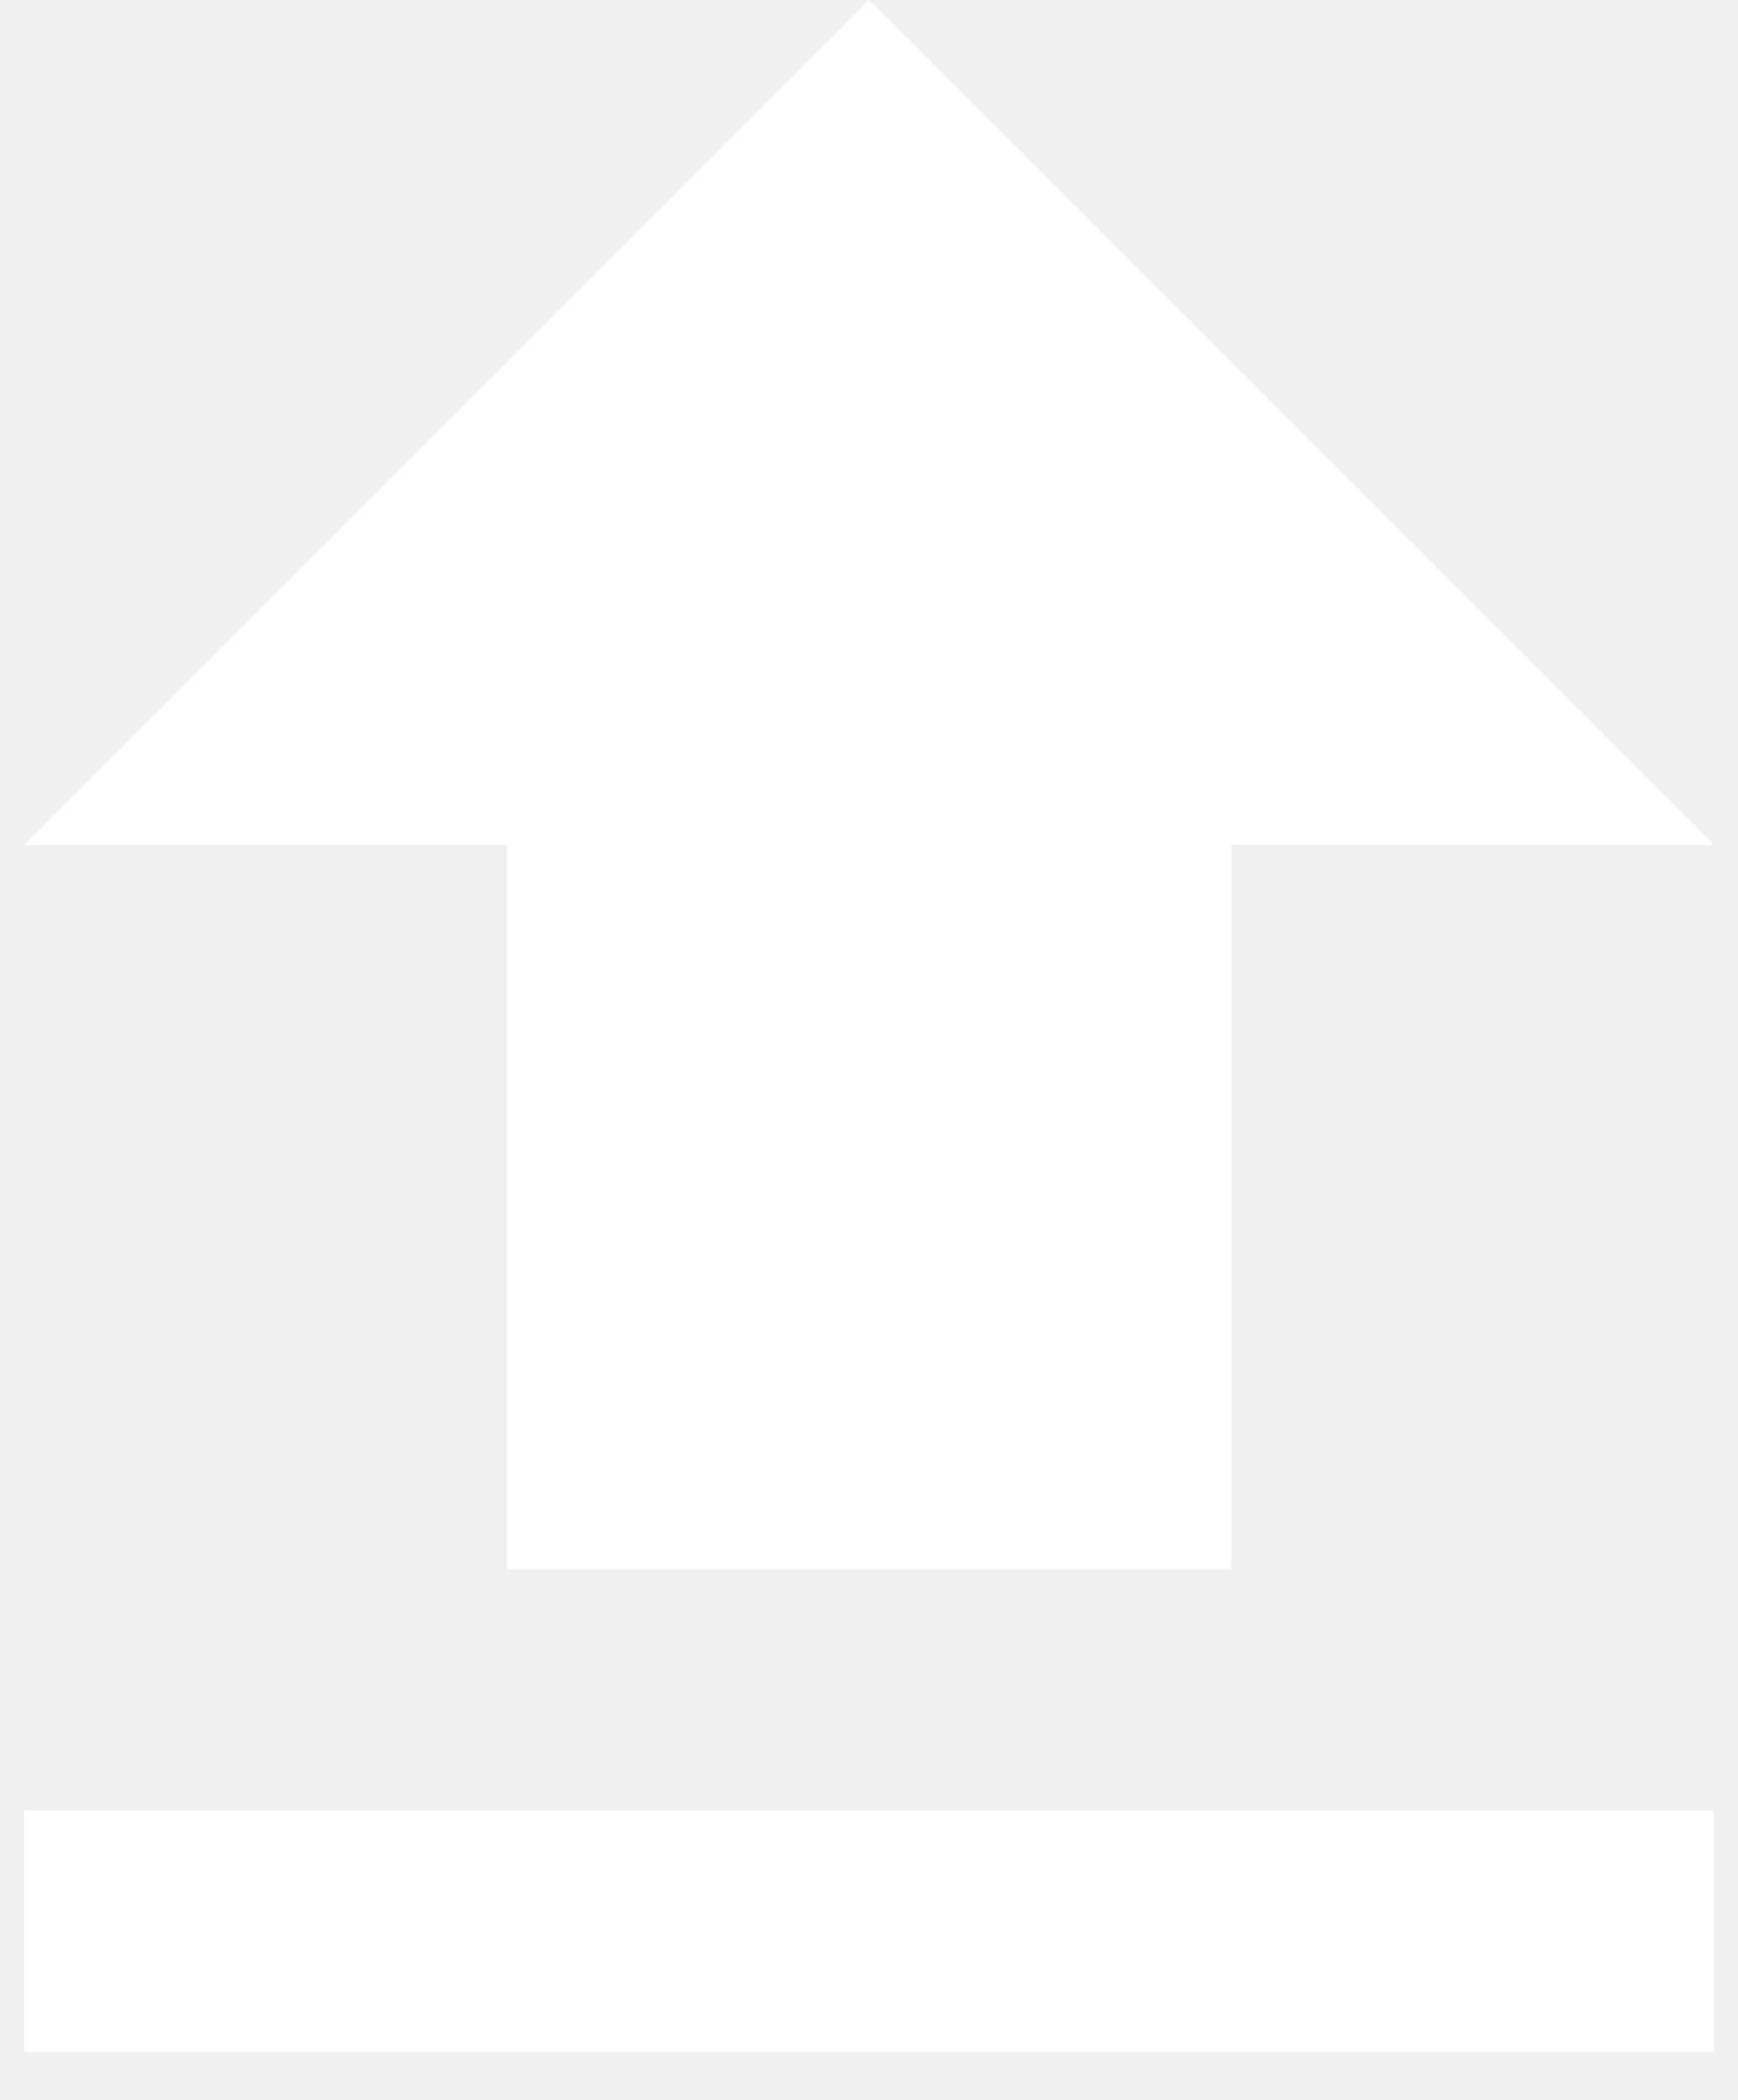
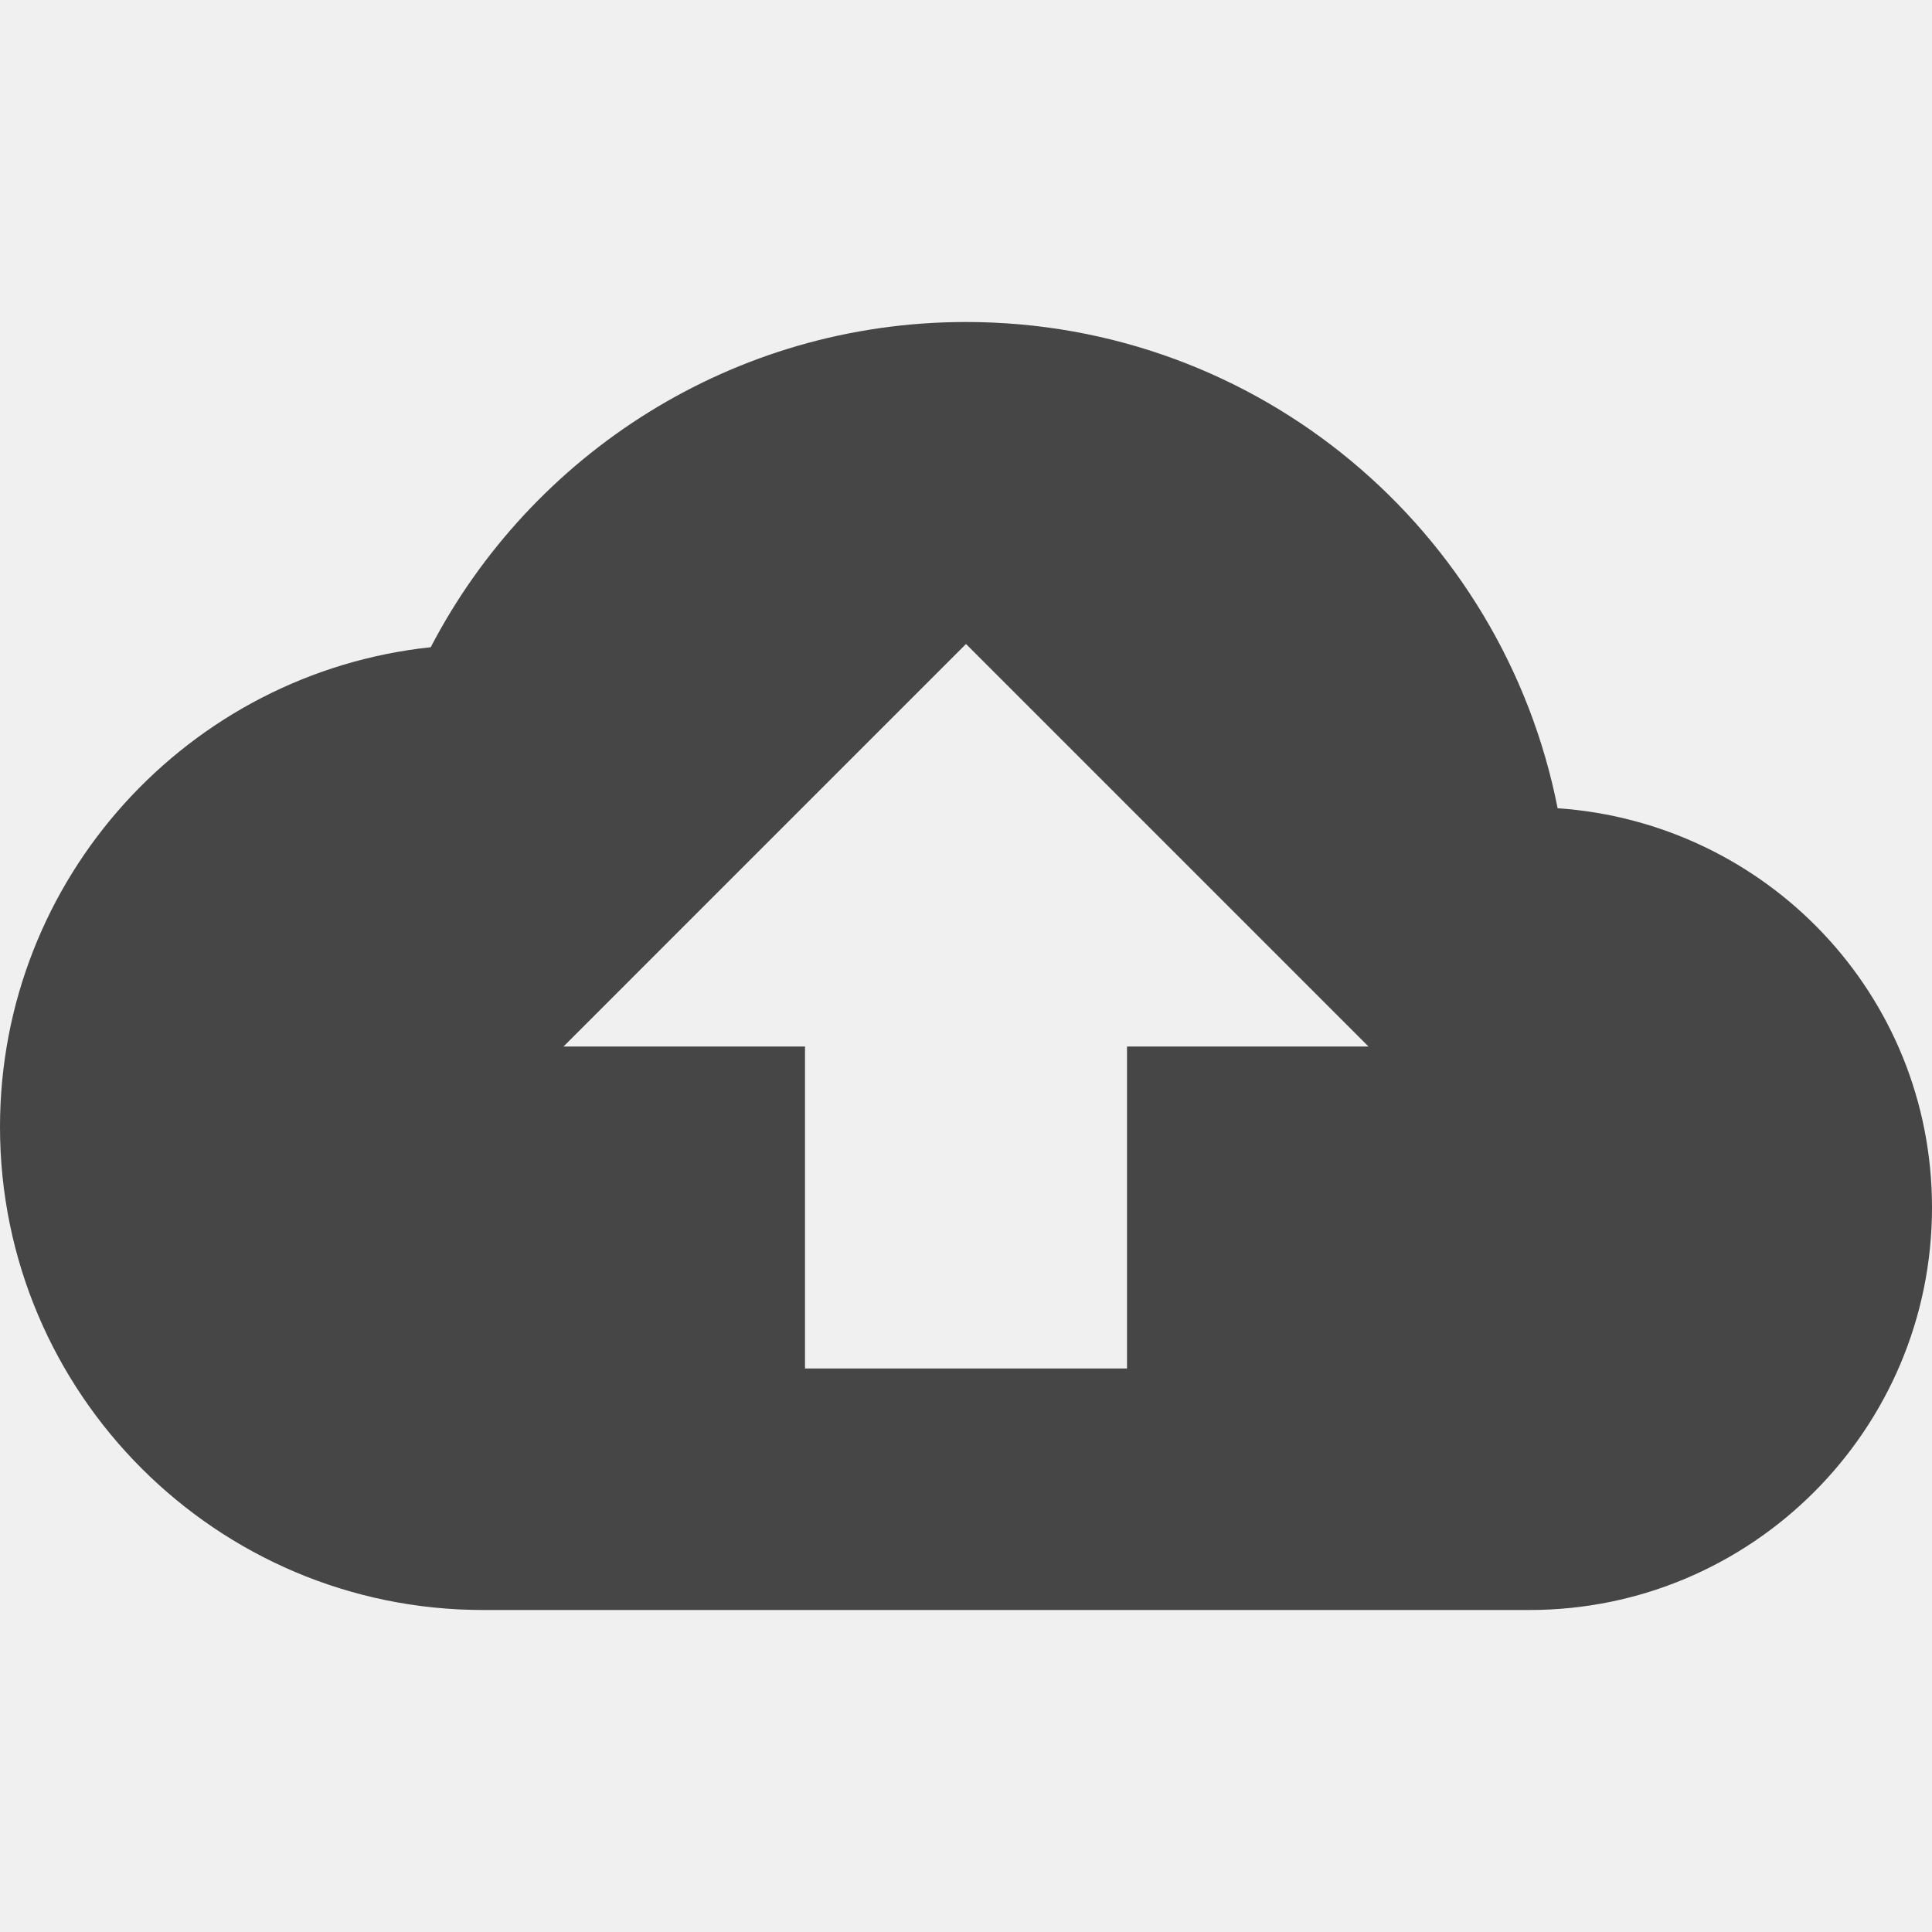
- <svg xmlns="http://www.w3.org/2000/svg" width="24" height="29" viewBox="0 0 24 29" fill="none">
-   <path d="M7 21.667H17V11.667H23.667L12 0L0.333 11.667H7V21.667ZM0.333 25H23.667V28.333H0.333V25Z" fill="white" />
+ <svg xmlns="http://www.w3.org/2000/svg" width="18" height="18" viewBox="0 0 18 18" fill="none">
+   <path d="M14.512 7.53C14.002 4.942 11.73 3 9 3C6.832 3 4.95 4.23 4.013 6.03C1.755 6.27 0 8.182 0 10.5C0 12.982 2.018 15 4.5 15H14.25C16.32 15 18 13.32 18 11.25C18 9.27 16.462 7.665 14.512 7.53ZM10.5 9.75V12.75H7.5V9.75H5.25L9 6L12.75 9.75H10.5Z" fill="#464646" />
</svg>
